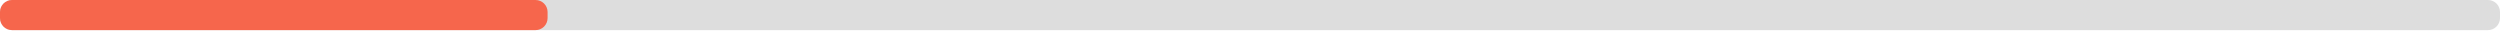
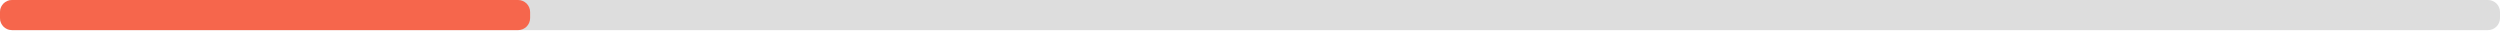
<svg xmlns="http://www.w3.org/2000/svg" width="830" height="10">
  <g>
    <rect style="fill: #ddd;" height="10" width="830" rx="4" y="0" x="0" />
-     <rect style="fill: #f6664c;" height="10" width="181.8" rx="4" y="0" x="0" />
+     <rect style="fill: #f6664c;" height="10" width="176" rx="4" y="0" x="0" />
  </g>
</svg>
